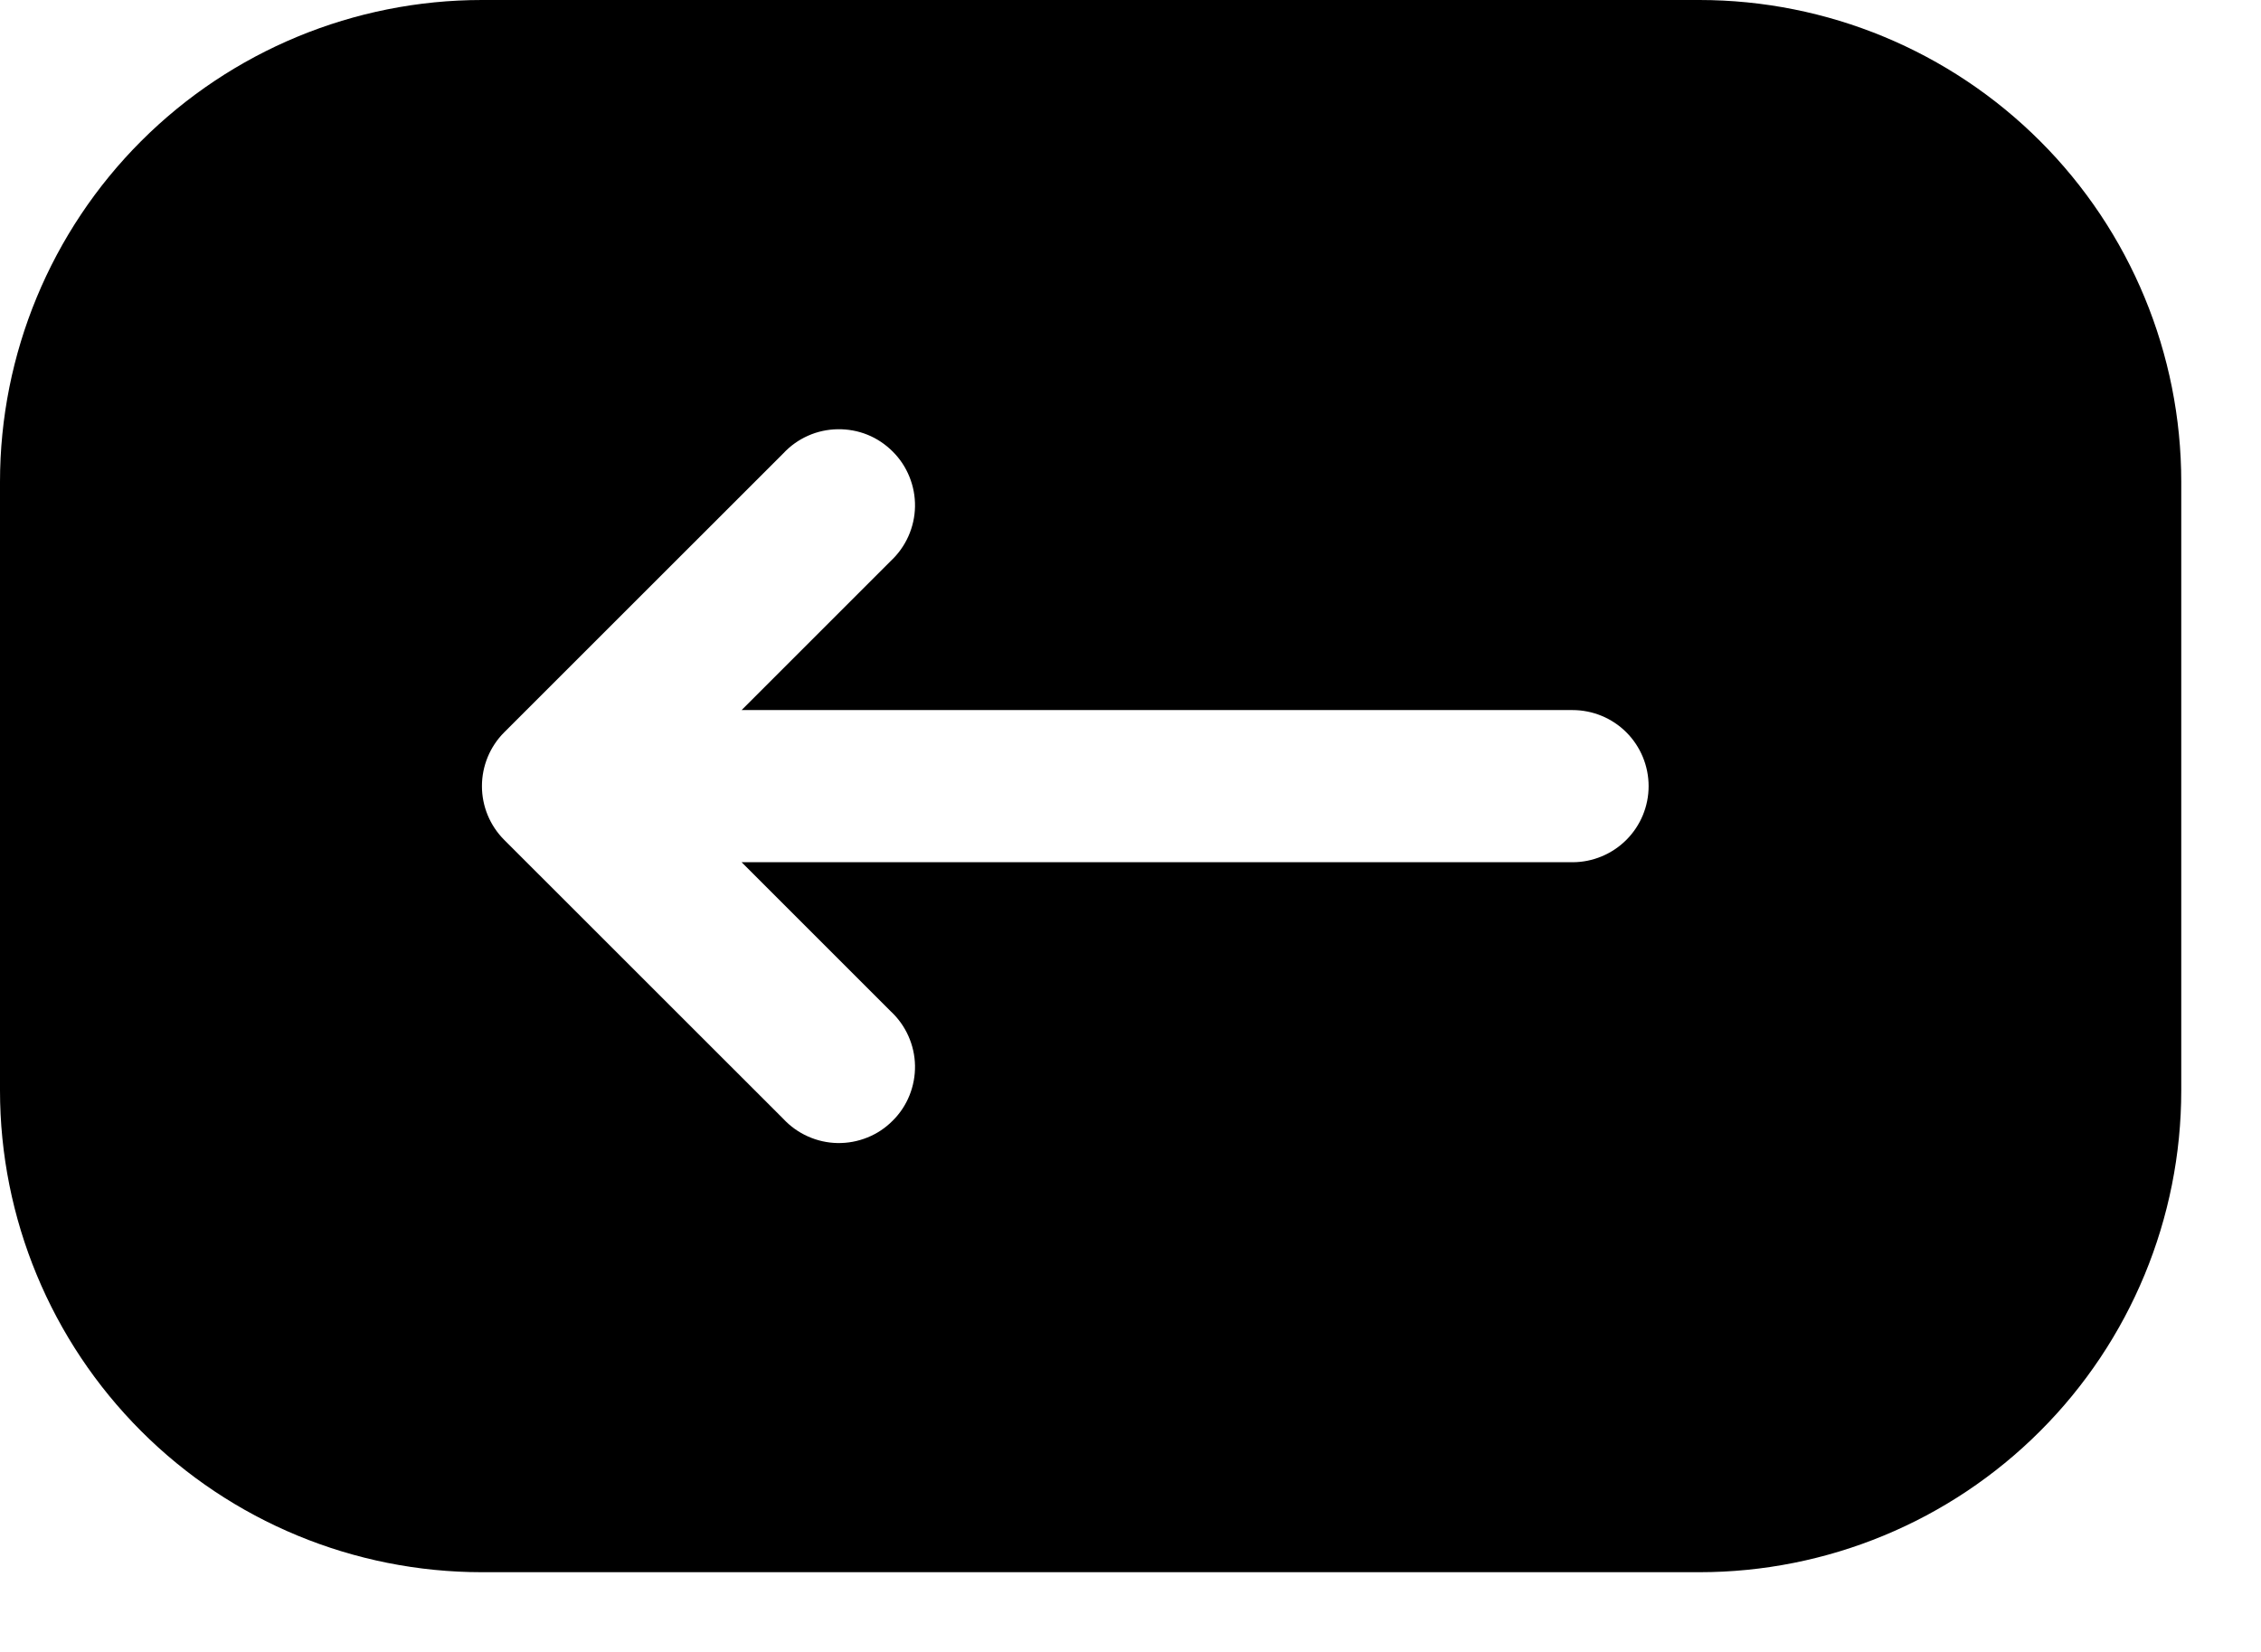
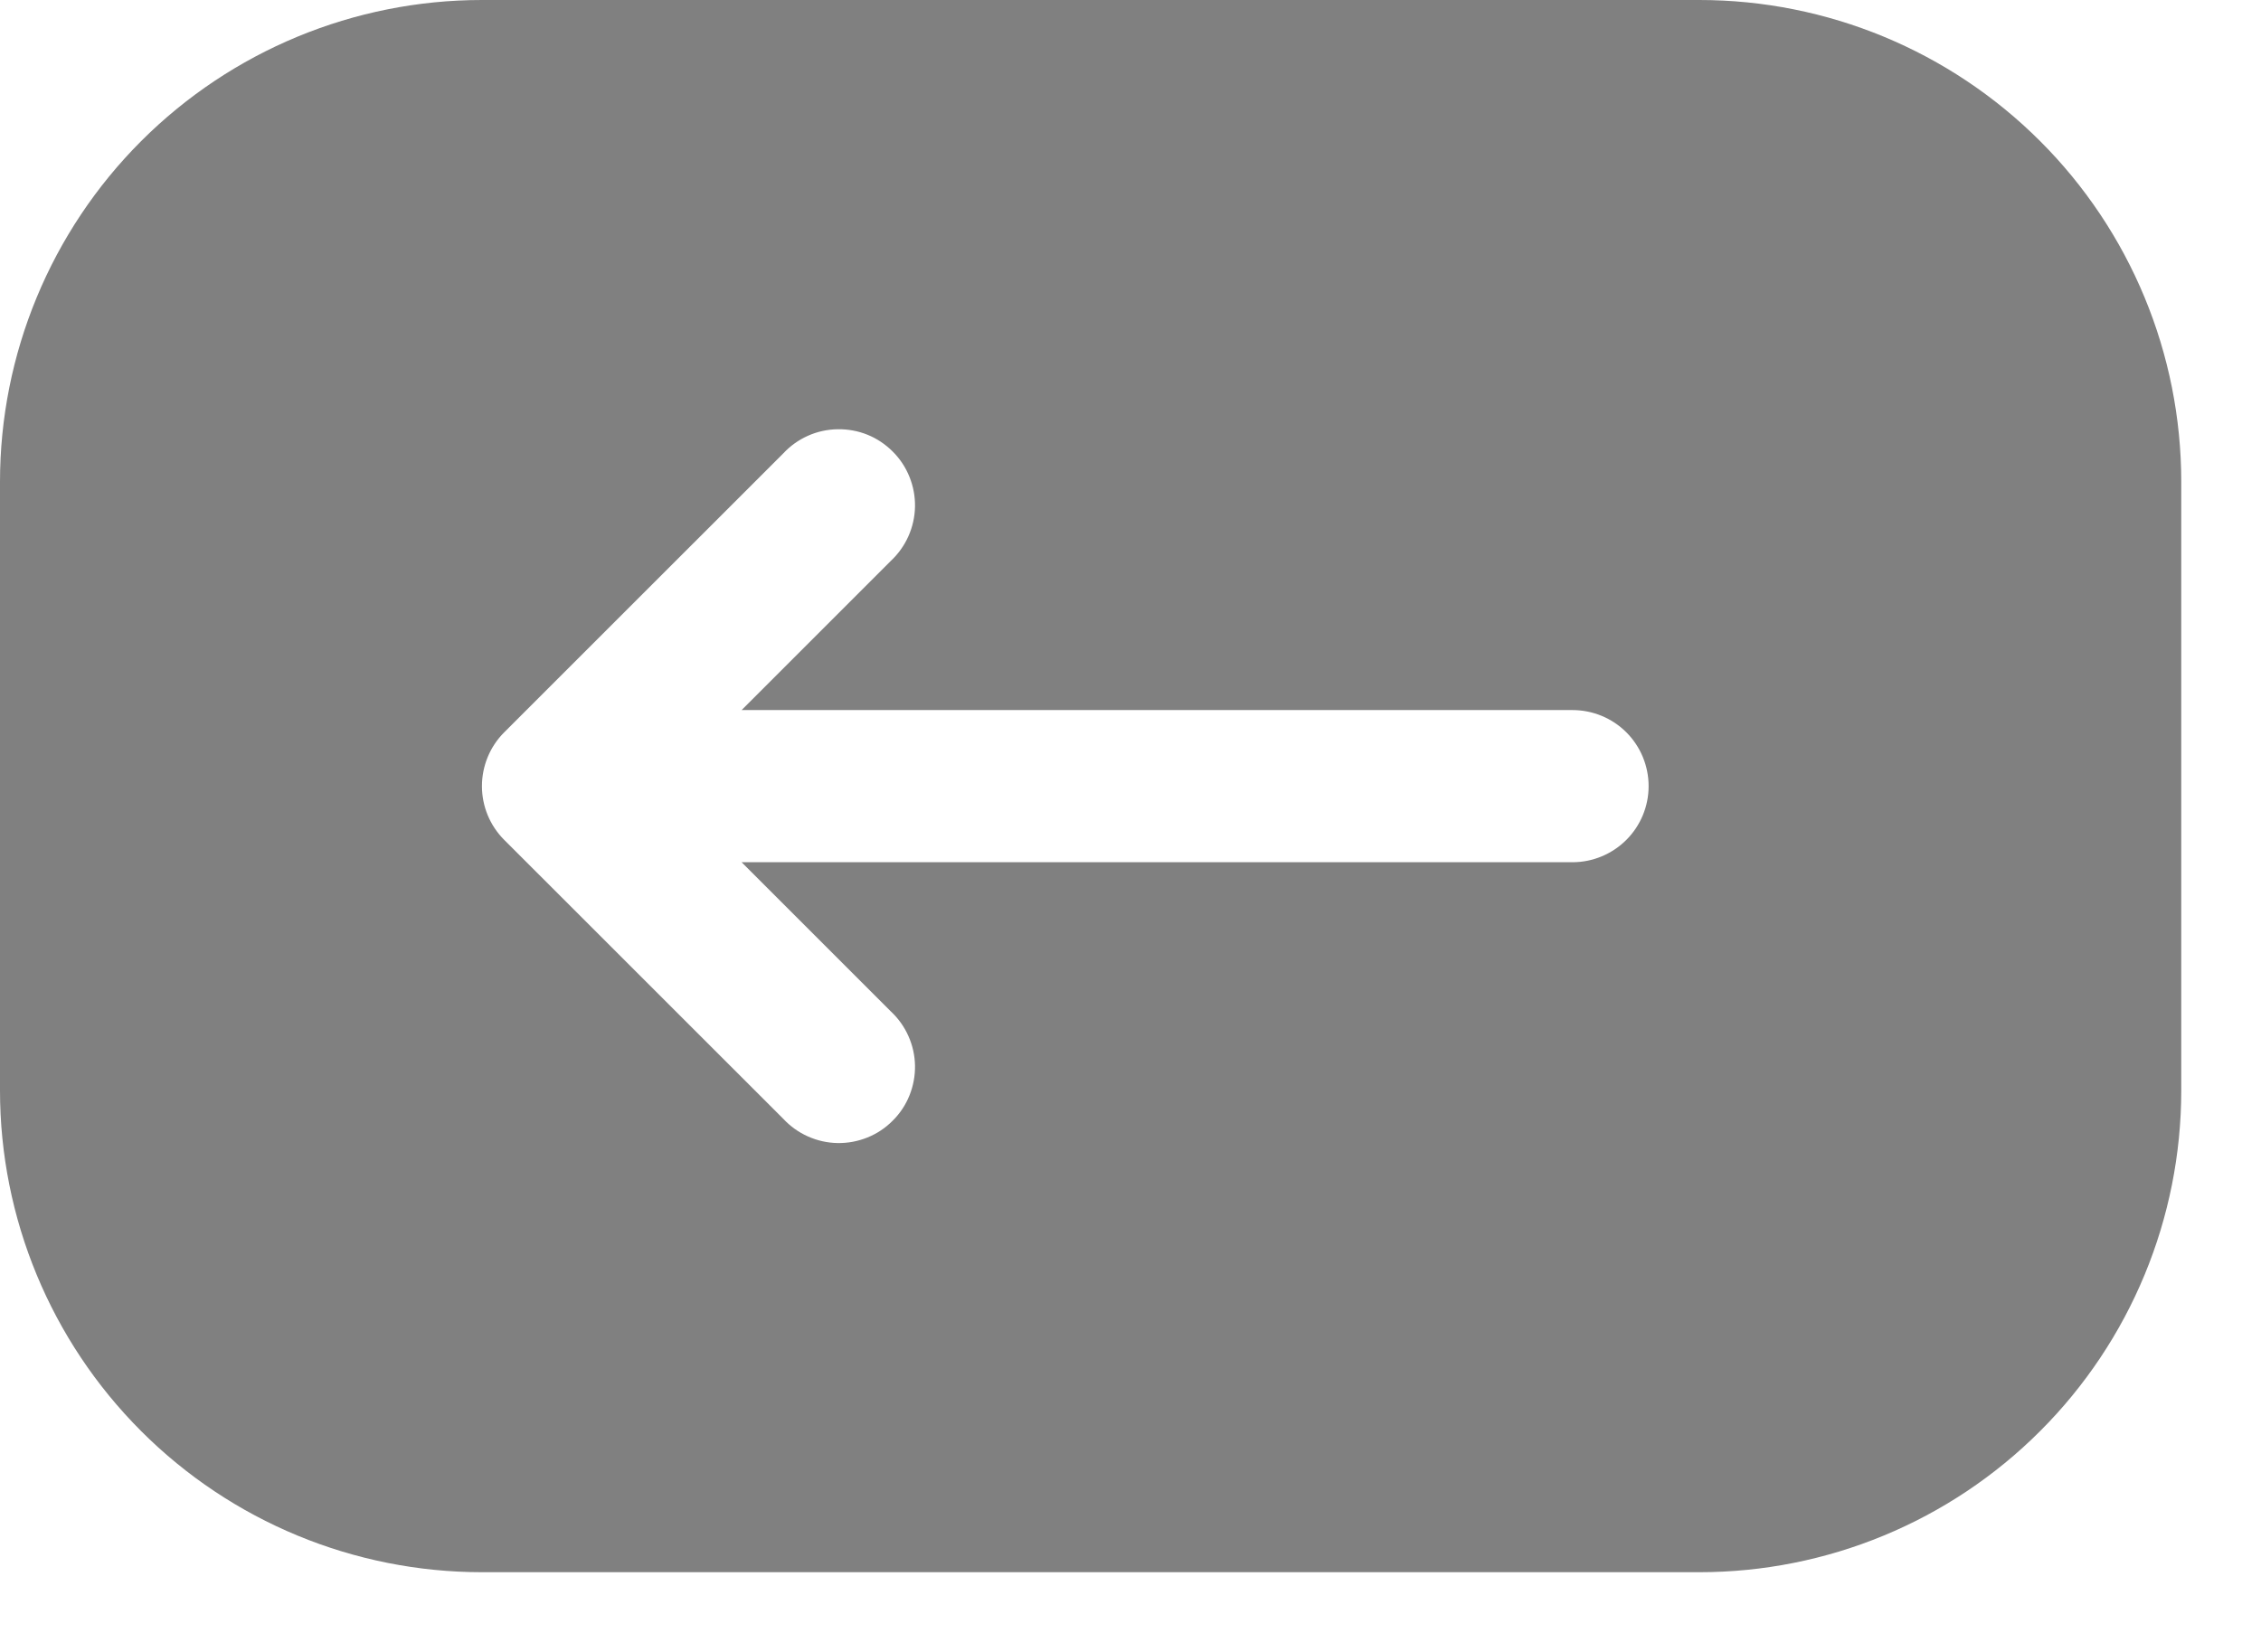
<svg xmlns="http://www.w3.org/2000/svg" width="26" height="19" viewBox="0 0 26 19" fill="none">
-   <path fill-rule="evenodd" clip-rule="evenodd" d="M19.542 0C21.011 0 22.421 0.584 23.46 1.623C24.5 2.662 25.083 4.072 25.083 5.542V12.542C25.083 14.011 24.5 15.421 23.46 16.46C22.421 17.5 21.011 18.083 19.542 18.083H5.542C4.072 18.083 2.662 17.5 1.623 16.46C0.584 15.421 0 14.011 0 12.542V5.542C0 4.072 0.584 2.662 1.623 1.623C2.662 0.584 4.072 0 5.542 0H19.542ZM9.007 12.868L5.798 9.66C5.634 9.496 5.542 9.274 5.542 9.042C5.542 8.81 5.634 8.587 5.798 8.423L9.007 5.215C9.087 5.129 9.183 5.06 9.291 5.012C9.398 4.964 9.514 4.939 9.631 4.937C9.749 4.935 9.866 4.956 9.975 5C10.084 5.044 10.182 5.11 10.265 5.193C10.349 5.276 10.414 5.375 10.458 5.484C10.502 5.593 10.524 5.709 10.522 5.827C10.52 5.944 10.494 6.06 10.446 6.168C10.398 6.275 10.329 6.372 10.243 6.452L8.528 8.167H18.083C18.315 8.167 18.538 8.259 18.702 8.423C18.866 8.587 18.958 8.81 18.958 9.042C18.958 9.274 18.866 9.496 18.702 9.66C18.538 9.824 18.315 9.917 18.083 9.917H8.528L10.243 11.632C10.329 11.712 10.398 11.808 10.446 11.916C10.494 12.023 10.52 12.139 10.522 12.256C10.524 12.374 10.502 12.491 10.458 12.6C10.414 12.709 10.349 12.807 10.265 12.89C10.182 12.974 10.084 13.039 9.975 13.083C9.866 13.127 9.749 13.149 9.631 13.147C9.514 13.145 9.398 13.119 9.291 13.071C9.183 13.023 9.087 12.954 9.007 12.868Z" fill="black" />
+   <path fill-rule="evenodd" clip-rule="evenodd" d="M19.542 0C21.011 0 22.421 0.584 23.46 1.623C24.5 2.662 25.083 4.072 25.083 5.542V12.542C25.083 14.011 24.5 15.421 23.46 16.46C22.421 17.5 21.011 18.083 19.542 18.083H5.542C4.072 18.083 2.662 17.5 1.623 16.46C0.584 15.421 0 14.011 0 12.542V5.542C0 4.072 0.584 2.662 1.623 1.623C2.662 0.584 4.072 0 5.542 0H19.542ZM9.007 12.868L5.798 9.66C5.634 9.496 5.542 9.274 5.542 9.042C5.542 8.81 5.634 8.587 5.798 8.423L9.007 5.215C9.087 5.129 9.183 5.06 9.291 5.012C9.398 4.964 9.514 4.939 9.631 4.937C9.749 4.935 9.866 4.956 9.975 5C10.084 5.044 10.182 5.11 10.265 5.193C10.349 5.276 10.414 5.375 10.458 5.484C10.502 5.593 10.524 5.709 10.522 5.827C10.52 5.944 10.494 6.06 10.446 6.168C10.398 6.275 10.329 6.372 10.243 6.452L8.528 8.167H18.083C18.315 8.167 18.538 8.259 18.702 8.423C18.866 8.587 18.958 8.81 18.958 9.042C18.958 9.274 18.866 9.496 18.702 9.66C18.538 9.824 18.315 9.917 18.083 9.917H8.528L10.243 11.632C10.329 11.712 10.398 11.808 10.446 11.916C10.494 12.023 10.52 12.139 10.522 12.256C10.524 12.374 10.502 12.491 10.458 12.6C10.414 12.709 10.349 12.807 10.265 12.89C10.182 12.974 10.084 13.039 9.975 13.083C9.866 13.127 9.749 13.149 9.631 13.147C9.514 13.145 9.398 13.119 9.291 13.071C9.183 13.023 9.087 12.954 9.007 12.868Z" fill="gray" />
</svg>
